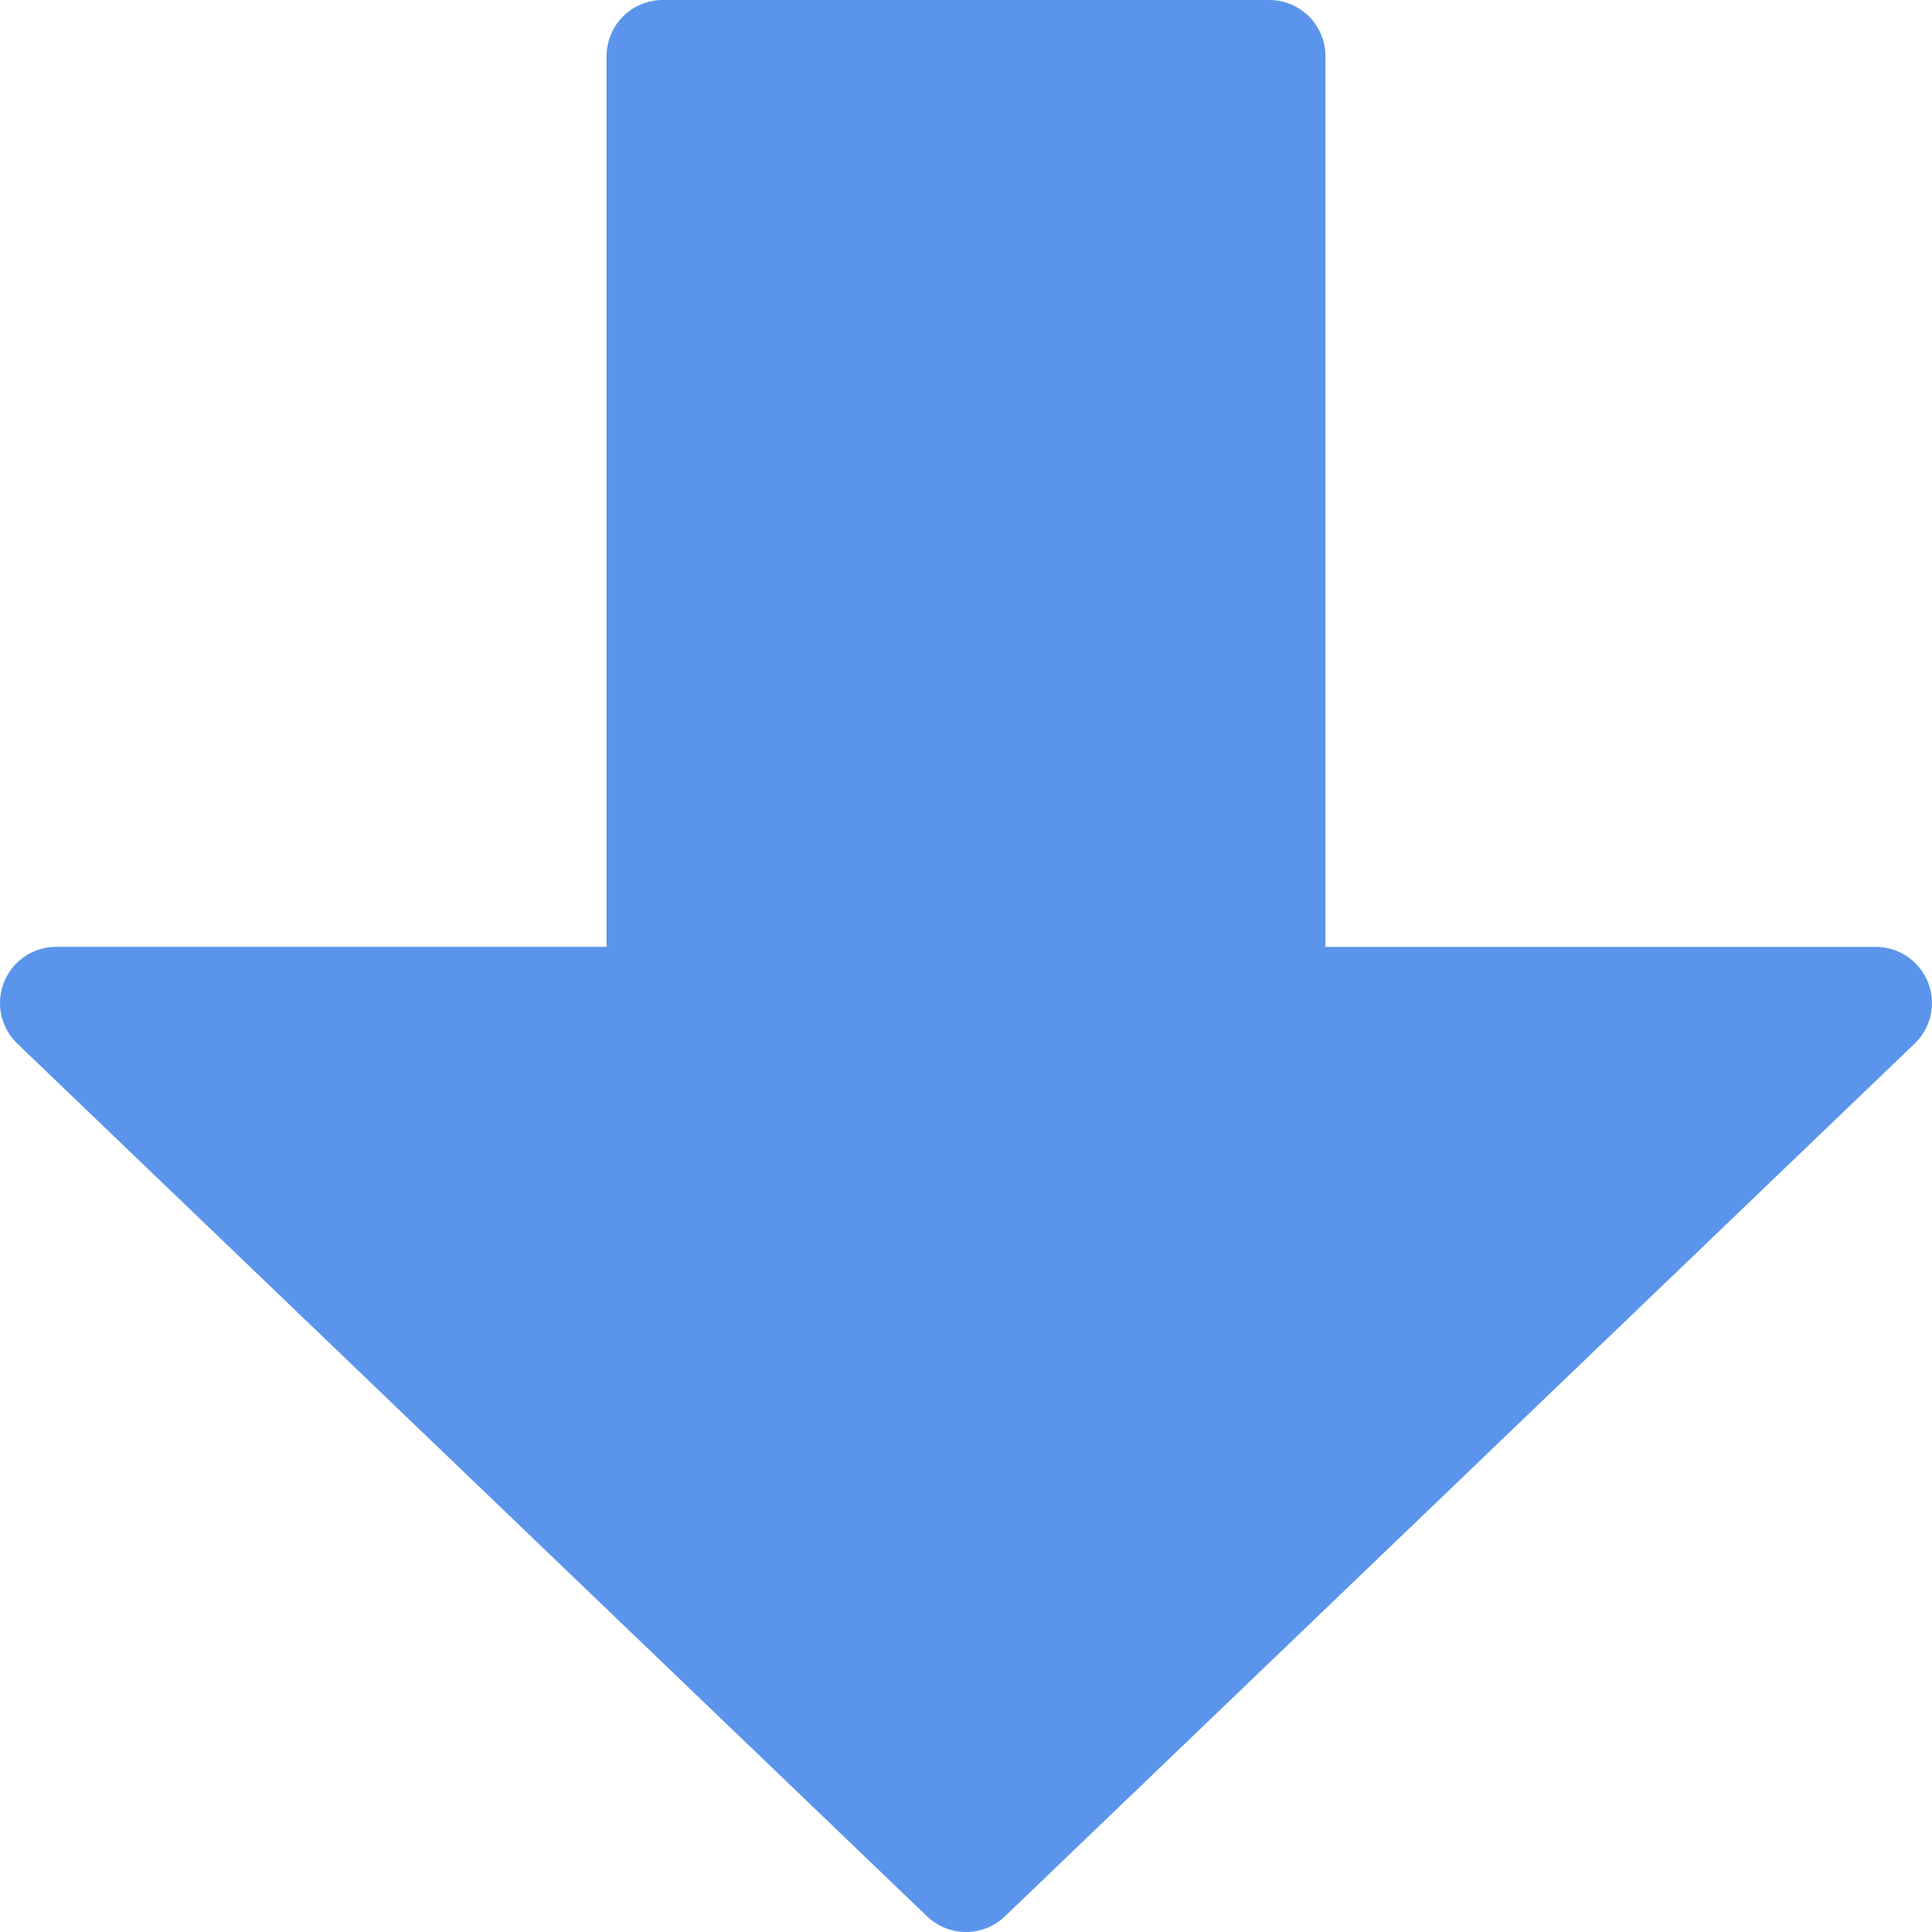
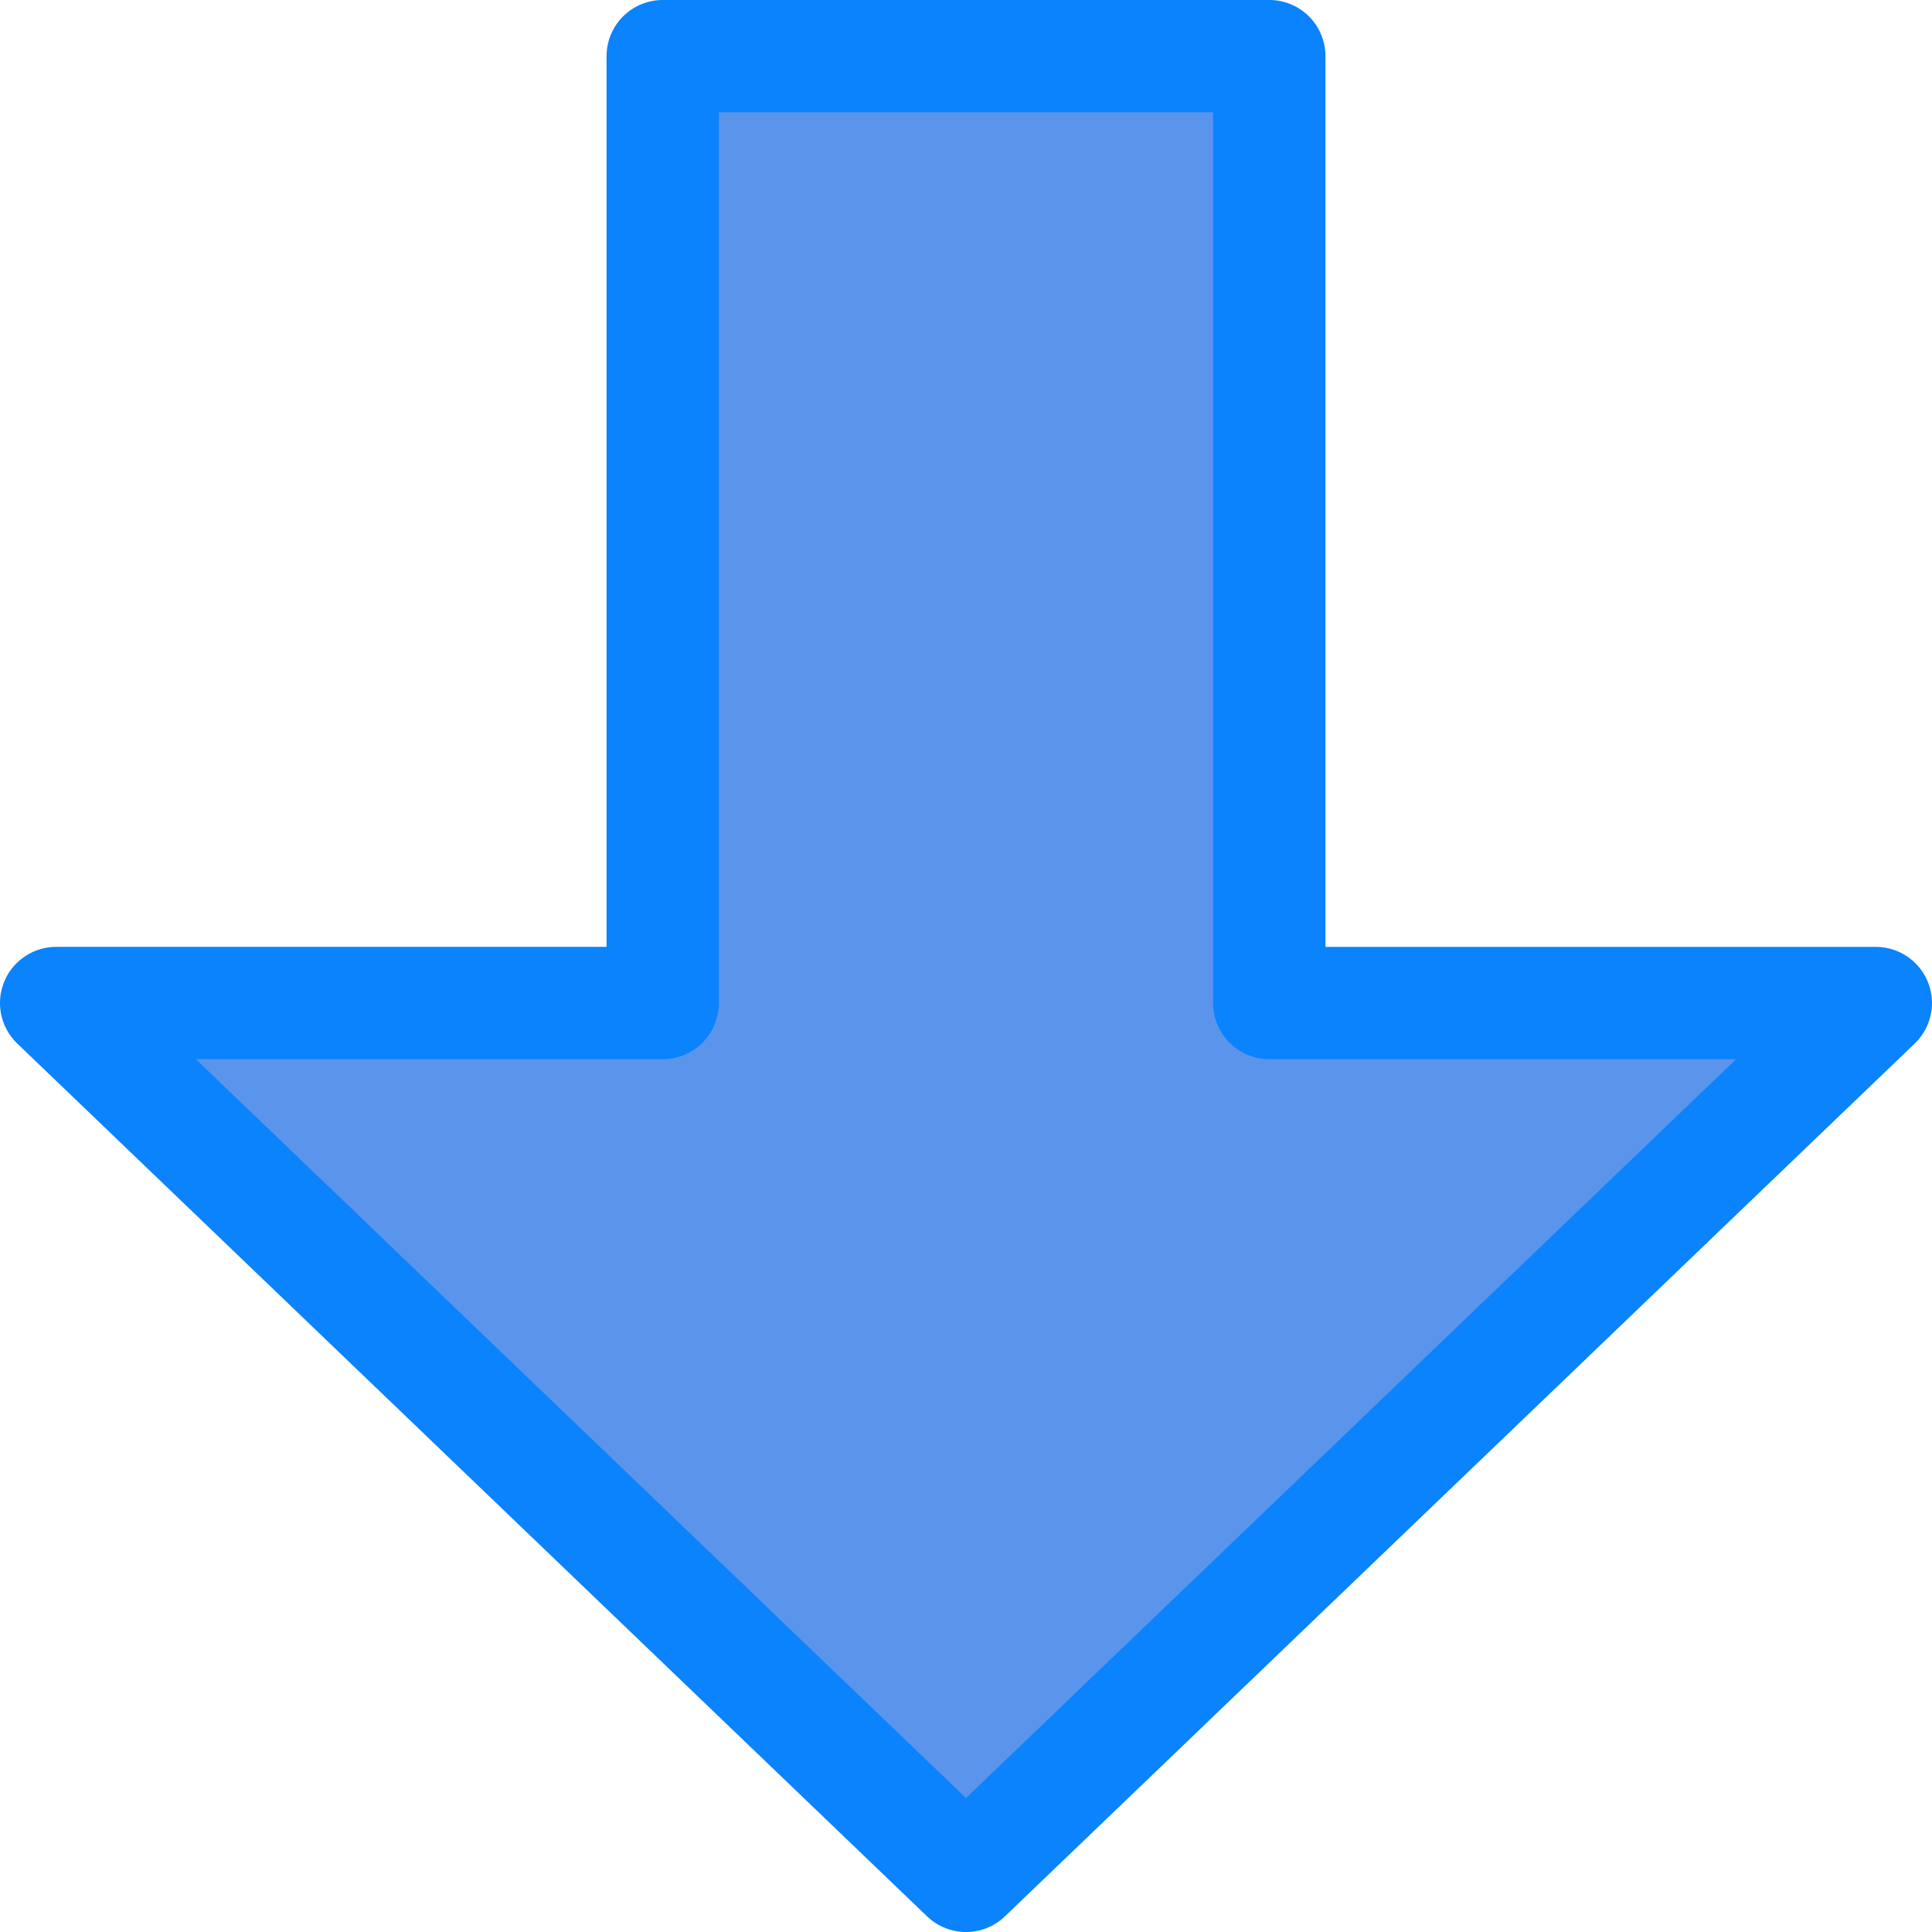
<svg xmlns="http://www.w3.org/2000/svg" height="12" width="12" x="0" y="0" version="1.0" _SVGFile__filename="oldscale/actions/goto.svg" viewBox="0 0 53.746 53.747" id="svg1">
  <defs id="defs8" />
  <path d="m 1.562,27.904 25.311,24.281 c 8.437,-8.094 411.929,-38.387 25.31,-24.281 H 35.31 V 1.562 l -16.874,3e-4 v 26.341 H 1.562 Z" style="fill:none;stroke:none;stroke-width:8.125;stroke-linecap:round;stroke-linejoin:round" id="path1719" />
-   <path d="m 1.562,27.904 25.311,24.281 25.31,-24.281 H 35.31 V 1.562 l -16.874,3e-4 v 26.341 H 1.562 Z" style="fill:#5a95eb;fill-rule:evenodd;stroke:#5a95eb;stroke-width:3.125;stroke-linecap:round;stroke-linejoin:round;stroke-opacity:1;fill-opacity:1" id="path877" />
+   <path d="m 1.562,27.904 25.311,24.281 25.31,-24.281 H 35.31 V 1.562 l -16.874,3e-4 v 26.341 H 1.562 Z" style="fill:#5a95eb;fill-rule:evenodd;stroke:#0A83FD;stroke-width:3.125;stroke-linecap:round;stroke-linejoin:round;stroke-opacity:1;fill-opacity:1" id="path877" />
</svg>
